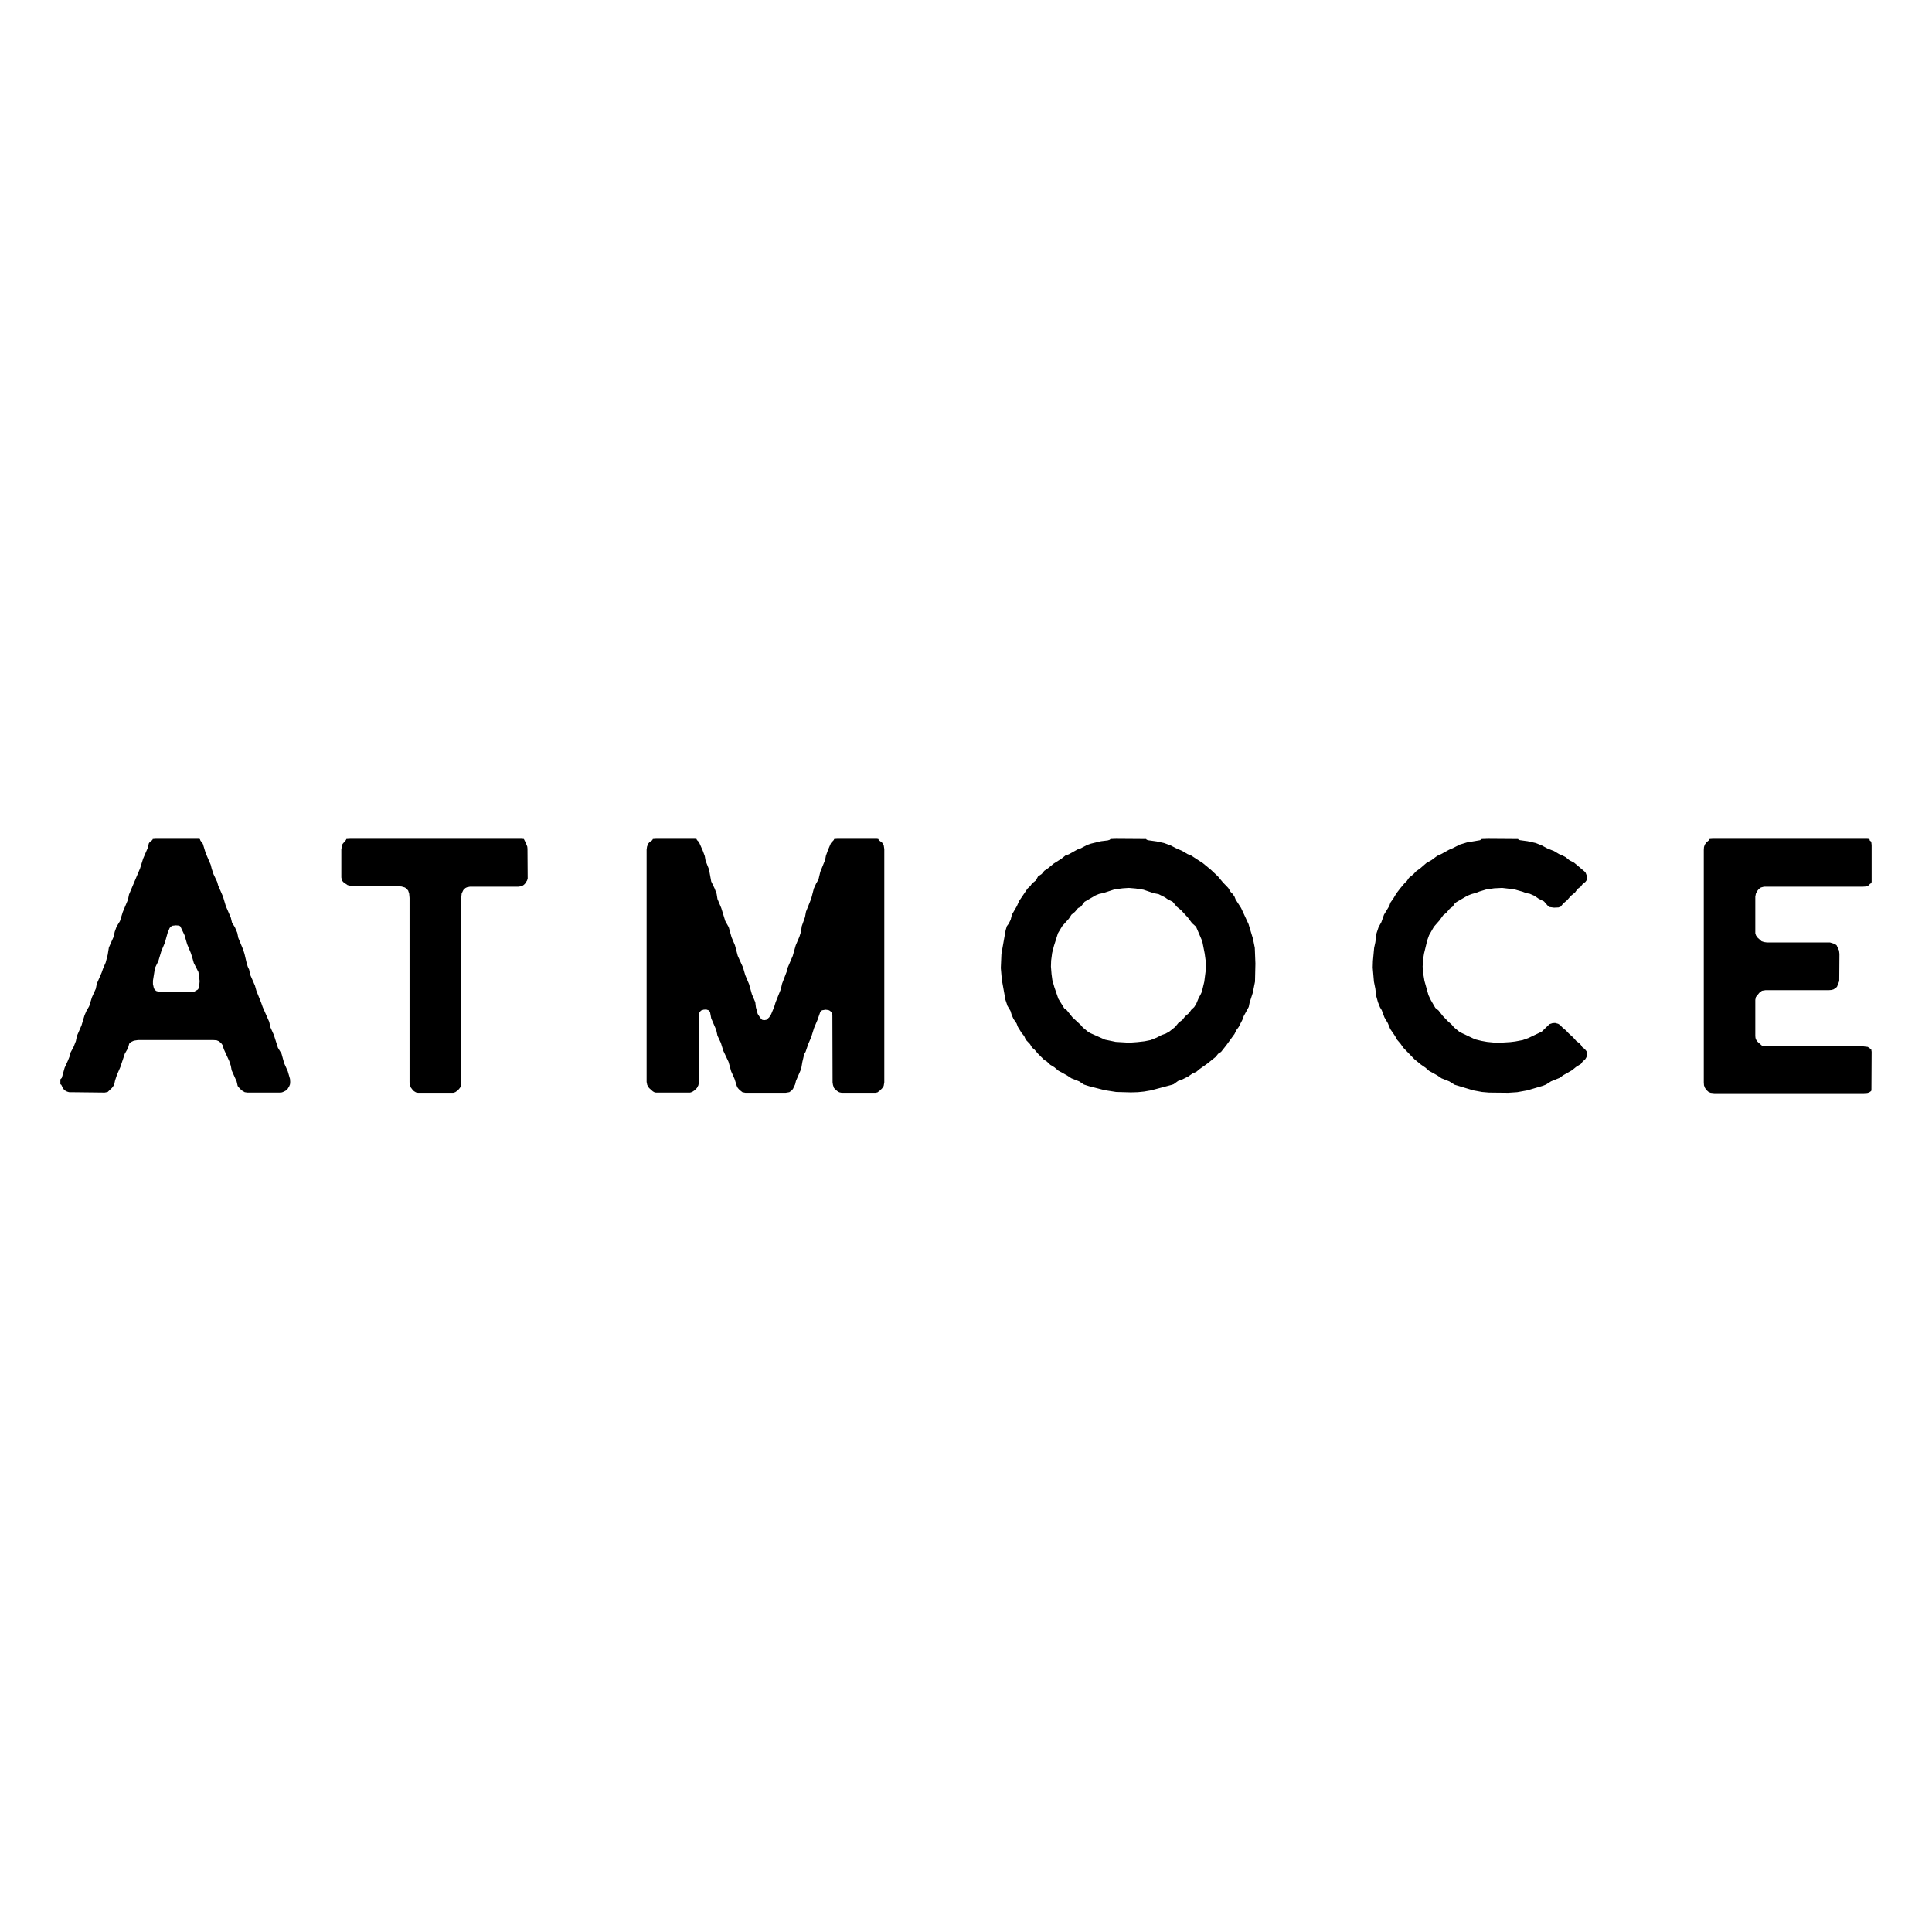
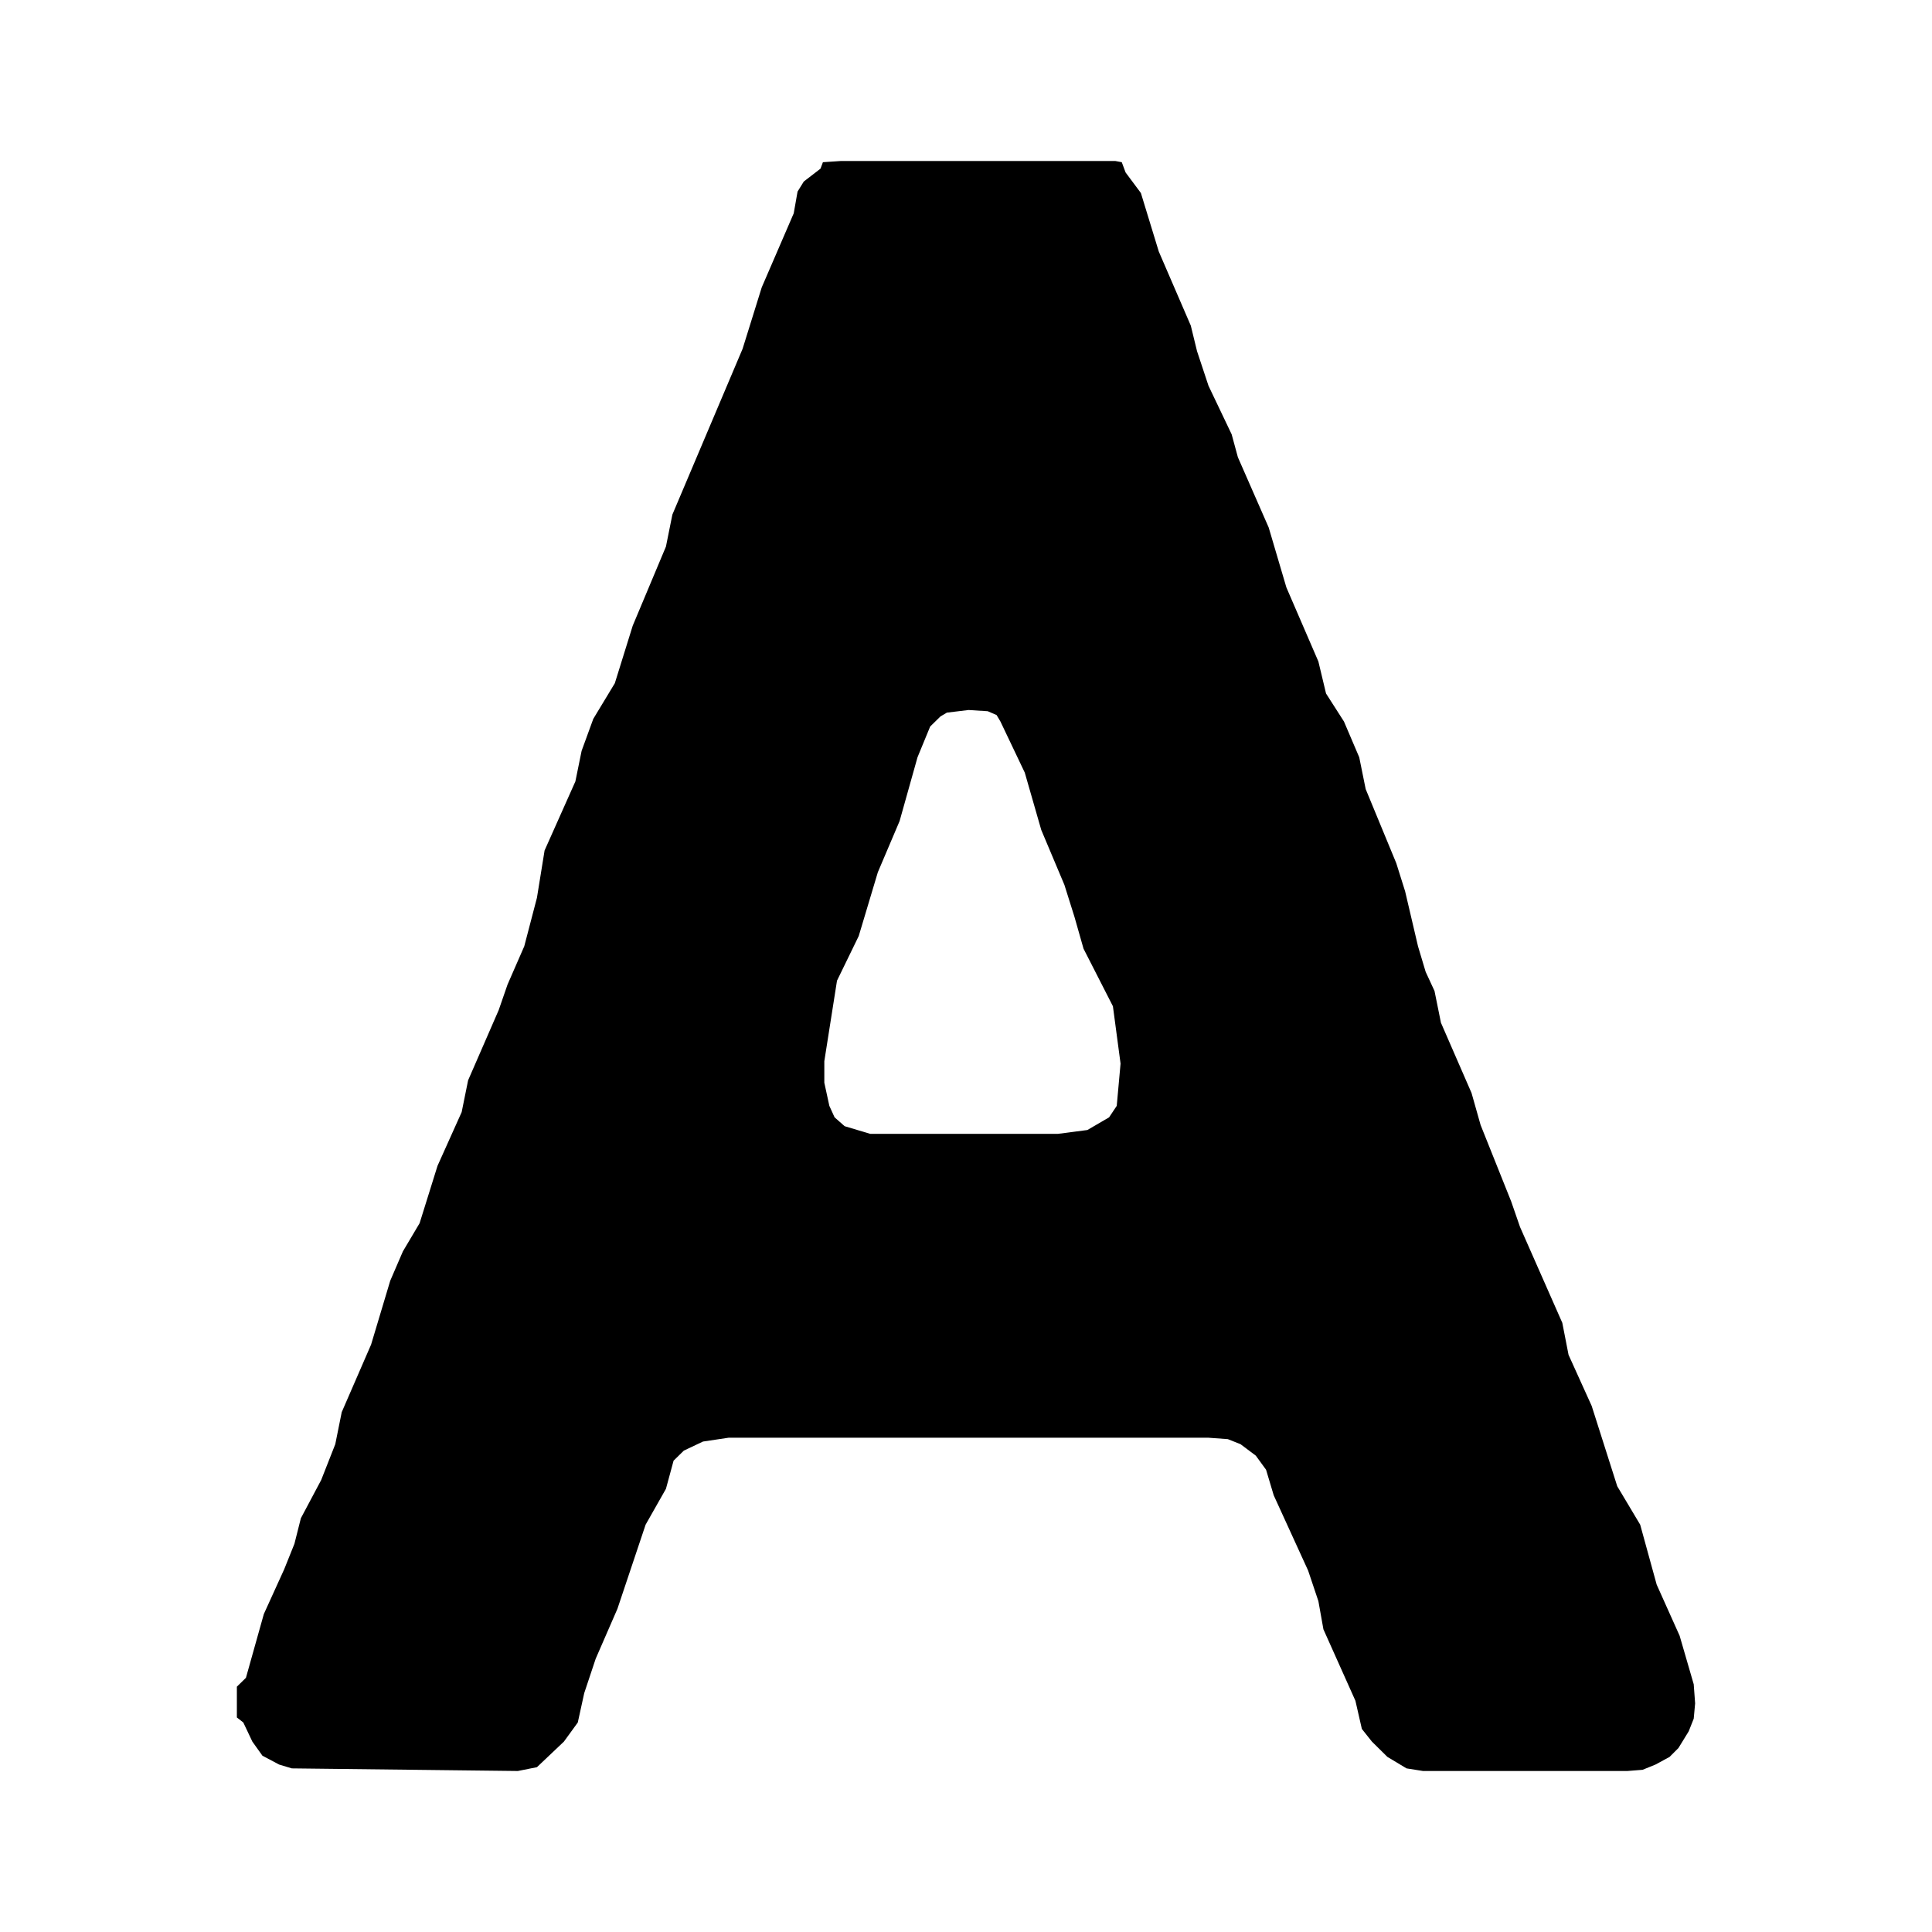
<svg xmlns="http://www.w3.org/2000/svg" width="960" height="960" viewBox="0 0 960 960">
-   <path fill="#000" fill-rule="evenodd" d="M75.9 416.9 L77.3 416.8 L98.8 416.8 L99.3 416.9 L99.6 417.7 L100.8 419.3 L102.2 423.9 L104.7 429.7 L105.2 431.7 L106.1 434.4 L107.9 438.2 L108.4 440.0 L110.8 445.5 L112.2 450.2 L114.7 456.0 L115.3 458.5 L116.7 460.7 L117.9 463.5 L118.4 466.0 L120.8 471.8 L121.5 474.0 L122.5 478.3 L123.1 480.3 L123.8 481.8 L124.3 484.3 L126.7 489.8 L127.4 492.3 L129.8 498.3 L130.5 500.3 L133.8 507.8 L134.3 510.3 L136.1 514.3 L138.1 520.6 L139.9 523.6 L141.2 528.3 L143.0 532.3 L144.1 536.1 L144.2 537.6 L144.1 538.8 L143.7 539.8 L142.9 541.1 L142.2 541.8 L141.1 542.4 L140.1 542.8 L138.9 542.9 L122.9 542.9 L121.6 542.7 L120.1 541.8 L118.9 540.6 L118.1 539.6 L117.6 537.4 L115.1 531.8 L114.7 529.6 L113.9 527.2 L111.2 521.3 L110.6 519.3 L109.8 518.2 L108.6 517.3 L107.6 516.9 L106.1 516.8 L68.5 516.8 L66.5 517.1 L65.0 517.8 L64.2 518.6 L63.6 520.8 L62.0 523.6 L59.8 530.2 L58.1 534.1 L57.2 536.8 L56.7 539.1 L55.6 540.6 L53.5 542.6 L52.0 542.9 L34.3 542.7 L33.3 542.4 L32.0 541.7 L31.2 540.6 L30.5 539.1 L30.0 538.7 L30.0 536.3 L30.7 535.6 L32.1 530.6 L33.7 527.1 L34.5 525.1 L35.0 523.1 L36.6 520.1 L37.7 517.3 L38.2 514.8 L40.5 509.5 L42.0 504.5 L43.0 502.2 L44.3 500.0 L45.7 495.5 L47.6 491.3 L48.1 488.8 L50.5 483.3 L51.2 481.3 L52.5 478.3 L53.5 474.5 L54.1 470.8 L56.5 465.4 L57.0 463.0 L57.9 460.5 L59.6 457.7 L61.0 453.2 L63.6 447.0 L64.1 444.5 L69.6 431.5 L71.1 426.7 L73.6 420.9 L73.9 419.2 L74.4 418.4 L75.7 417.4 Z M172.1 416.9 L173.9 416.8 L259.3 416.8 L260.3 416.9 L261.2 418.7 L262.0 420.7 L262.1 421.7 L262.2 436.5 L261.9 437.5 L260.8 439.2 L260.0 439.9 L259.0 440.4 L257.5 440.6 L233.5 440.6 L232.0 440.9 L231.2 441.3 L230.2 442.3 L229.4 444.0 L229.2 446.0 L229.2 538.6 L229.1 539.6 L228.5 540.6 L227.5 541.8 L226.2 542.7 L225.2 543.0 L223.7 543.0 L207.7 543.0 L206.7 542.8 L205.7 542.2 L205.0 541.5 L204.1 540.3 L203.7 539.1 L203.5 537.8 L203.5 446.2 L203.3 444.0 L202.8 442.5 L201.9 441.5 L201.2 441.0 L199.5 440.5 L198.0 440.4 L174.7 440.3 L172.7 439.8 L170.7 438.4 L169.9 437.5 L169.6 436.0 L169.6 421.9 L170.2 419.4 L171.9 417.4 Z M324.4 416.9 L325.9 416.8 L345.4 416.8 L346.1 416.9 L346.3 417.4 L347.3 418.4 L349.2 422.7 L350.2 425.4 L350.6 427.7 L352.3 432.0 L353.4 438.0 L355.1 441.5 L356.1 444.2 L356.5 446.7 L358.4 451.2 L360.4 457.7 L362.1 460.7 L363.5 465.7 L365.2 469.7 L366.6 475.0 L369.2 480.7 L370.3 484.5 L372.2 489.0 L373.6 494.0 L375.3 498.0 L375.6 500.5 L376.5 503.8 L377.6 505.5 L378.4 506.5 L378.9 506.8 L379.9 506.9 L380.9 506.7 L382.2 505.5 L383.2 503.9 L384.7 500.3 L385.4 498.0 L388.0 491.5 L388.6 488.8 L390.9 482.8 L391.4 480.8 L393.9 475.0 L395.4 469.7 L397.2 465.5 L398.0 463.0 L398.4 460.2 L400.0 455.7 L400.5 453.0 L403.1 446.5 L404.4 441.5 L405.5 439.1 L406.7 437.0 L407.6 433.2 L410.0 427.3 L410.4 425.2 L411.4 422.4 L412.9 418.9 L414.3 417.4 L414.5 416.9 L416.0 416.8 L435.7 416.8 L436.4 416.9 L436.7 417.5 L438.3 418.7 L439.1 419.9 L439.4 421.9 L439.4 537.8 L439.1 539.6 L438.3 540.8 L437.2 541.9 L436.0 542.8 L435.0 543.0 L418.2 543.0 L417.2 542.8 L416.5 542.5 L415.6 541.8 L414.4 540.6 L413.9 539.1 L413.7 537.8 L413.6 504.5 L413.3 503.3 L412.5 502.3 L411.7 501.9 L410.2 501.7 L408.5 502.0 L408.0 502.3 L407.6 502.8 L406.2 506.8 L404.5 510.8 L403.1 515.3 L401.6 518.8 L400.3 522.6 L399.6 523.8 L398.7 527.6 L398.1 531.1 L395.5 537.1 L395.1 538.8 L394.0 541.1 L393.2 542.0 L392.2 542.7 L390.4 543.0 L370.4 543.0 L368.9 542.7 L367.5 541.6 L366.6 540.6 L366.1 539.6 L365.0 536.1 L363.3 532.3 L362.0 527.6 L359.4 522.1 L358.2 518.2 L356.5 514.6 L355.9 511.8 L353.4 506.0 L352.8 502.8 L352.1 502.0 L350.9 501.6 L349.6 501.7 L348.4 502.1 L347.7 502.8 L347.3 503.8 L347.3 537.8 L347.0 539.3 L346.3 540.6 L345.1 541.8 L343.9 542.6 L342.9 542.9 L341.1 542.9 L325.9 542.9 L325.1 542.7 L324.4 542.3 L322.5 540.6 L321.6 539.1 L321.3 537.6 L321.3 422.2 L321.5 420.7 L322.1 419.2 L322.8 418.4 L324.1 417.5 Z M551.8 416.9 L554.6 416.8 L568.9 416.9 L569.5 416.9 L569.7 417.2 L570.4 417.5 L574.7 418.1 L578.4 418.9 L581.7 420.1 L584.4 421.5 L587.4 422.8 L590.1 424.4 L591.7 425.0 L597.7 428.9 L601.7 432.2 L605.2 435.5 L607.7 438.5 L610.3 441.2 L611.5 443.2 L612.5 444.2 L613.4 445.5 L614.0 447.0 L616.7 451.2 L620.4 459.2 L622.6 466.5 L623.5 471.0 L623.8 478.8 L623.6 487.8 L622.5 493.3 L620.9 498.3 L620.5 500.3 L618.0 504.9 L617.3 506.8 L615.5 510.3 L614.4 511.8 L613.4 513.8 L609.4 519.3 L606.8 522.6 L605.3 523.6 L604.0 525.2 L599.9 528.5 L596.2 531.1 L594.4 532.6 L592.7 533.3 L590.4 534.9 L587.4 536.4 L585.4 537.1 L583.2 538.7 L582.4 539.0 L571.9 541.8 L568.4 542.4 L565.4 542.7 L561.9 542.8 L554.6 542.6 L548.9 541.7 L541.1 539.7 L538.6 538.9 L536.2 537.3 L532.4 535.8 L530.1 534.3 L525.9 532.0 L523.9 530.3 L521.9 529.1 L520.1 527.4 L518.8 526.6 L515.8 523.6 L514.1 521.6 L512.8 520.5 L511.8 518.8 L509.7 516.6 L508.9 514.8 L507.6 513.2 L505.8 510.3 L505.1 508.5 L503.6 506.3 L502.7 504.3 L502.1 502.3 L500.6 499.8 L499.6 496.8 L497.8 486.8 L497.3 481.0 L497.6 474.0 L499.7 462.2 L500.3 460.2 L501.2 459.0 L502.2 457.0 L502.8 454.5 L505.3 450.2 L506.4 447.7 L510.6 441.5 L512.0 440.2 L512.8 439.0 L514.7 437.5 L515.8 435.5 L517.6 434.3 L518.9 432.7 L520.8 431.4 L523.6 429.1 L527.4 426.7 L529.4 425.1 L531.1 424.5 L535.4 422.1 L537.1 421.5 L540.1 419.9 L542.1 419.2 L547.1 418.0 L550.4 417.6 L551.4 417.3 Z M736.3 416.9 L739.4 416.8 L753.6 416.9 L754.3 416.9 L754.6 417.3 L755.4 417.5 L759.1 418.0 L763.1 418.9 L766.1 420.1 L768.9 421.6 L772.2 422.9 L774.7 424.4 L776.2 425.0 L777.9 425.9 L779.9 427.5 L782.2 428.7 L787.3 433.0 L787.9 433.7 L788.6 435.5 L788.5 437.2 L787.8 438.2 L786.4 439.3 L785.4 440.6 L783.9 441.7 L782.6 443.5 L780.5 445.2 L778.7 447.3 L776.7 449.0 L775.5 450.5 L774.4 450.9 L772.2 451.0 L769.9 450.7 L769.2 450.2 L767.2 447.9 L764.6 446.6 L762.4 445.1 L760.1 444.1 L758.4 443.8 L756.6 443.1 L752.4 441.9 L746.4 441.2 L742.4 441.4 L738.4 442.0 L735.1 443.0 L733.6 443.6 L731.1 444.3 L729.1 445.1 L723.6 448.3 L722.8 449.0 L721.8 450.5 L720.4 451.5 L718.7 453.5 L717.1 454.8 L715.3 457.3 L712.5 460.5 L710.1 464.7 L709.2 467.2 L707.6 473.8 L707.1 476.9 L706.9 480.3 L707.2 483.8 L707.8 487.4 L709.8 494.5 L711.0 497.0 L713.2 500.8 L714.8 502.1 L716.9 504.8 L719.3 507.3 L721.3 509.1 L722.5 510.5 L725.3 512.8 L732.9 516.4 L736.1 517.2 L738.9 517.7 L743.9 518.2 L750.4 517.8 L752.9 517.5 L756.6 516.8 L759.4 515.8 L766.1 512.6 L769.9 508.9 L771.4 508.4 L772.7 508.3 L774.2 508.7 L775.2 509.3 L776.3 510.5 L778.2 512.1 L779.4 513.4 L781.7 515.5 L783.3 517.3 L784.7 518.3 L785.6 519.3 L786.2 520.3 L787.4 521.2 L788.3 522.3 L788.6 523.6 L788.3 525.3 L787.7 526.3 L786.3 527.6 L785.6 528.6 L783.2 530.1 L781.1 531.8 L776.7 534.3 L774.9 535.6 L770.7 537.3 L768.2 538.9 L766.7 539.5 L758.9 541.8 L753.9 542.7 L749.4 543.0 L739.9 542.9 L736.4 542.6 L732.1 541.8 L722.8 539.0 L720.1 537.3 L716.3 535.8 L714.1 534.3 L710.1 532.1 L708.3 530.5 L706.1 529.0 L702.8 526.3 L697.3 520.6 L695.9 518.6 L694.1 516.5 L693.2 514.8 L690.8 511.3 L689.6 508.4 L687.9 505.5 L686.6 502.0 L685.7 500.5 L684.7 498.0 L683.8 494.8 L683.4 491.3 L682.7 487.8 L682.1 480.8 L682.2 477.5 L682.8 471.0 L683.4 468.2 L684.0 463.7 L685.0 460.7 L686.4 458.2 L687.7 454.5 L690.3 450.2 L690.9 448.5 L692.5 446.2 L693.8 444.0 L695.7 441.5 L697.8 439.0 L699.1 437.7 L700.1 436.2 L702.3 434.4 L703.6 433.0 L705.8 431.4 L708.8 428.8 L711.3 427.4 L714.1 425.3 L716.1 424.4 L720.1 422.2 L721.8 421.5 L725.3 419.7 L728.9 418.6 L735.4 417.5 Z M849.5 416.9 L851.0 416.8 L927.8 416.8 L928.9 416.9 L929.1 417.7 L929.8 418.2 L930.0 419.9 L930.0 438.2 L929.8 438.9 L929.3 439.1 L928.3 440.1 L927.1 440.5 L925.6 440.6 L876.5 440.6 L875.0 441.0 L874.0 441.7 L873.2 442.7 L872.5 444.0 L872.2 445.5 L872.2 463.7 L872.5 464.7 L873.1 465.7 L875.3 467.7 L876.5 468.1 L878.0 468.3 L909.3 468.3 L911.6 469.0 L912.6 469.7 L913.8 472.3 L914.0 474.0 L913.9 487.5 L912.8 490.3 L912.3 490.8 L911.1 491.6 L910.1 491.9 L908.8 492.0 L877.3 492.0 L875.5 492.3 L874.2 493.3 L872.5 495.4 L872.2 496.8 L872.2 514.8 L872.3 515.8 L872.7 516.8 L873.3 517.6 L875.3 519.4 L876.0 519.8 L877.0 519.9 L925.6 519.9 L928.1 520.2 L929.8 521.4 L930.0 522.6 L929.9 541.3 L929.8 542.1 L928.8 542.8 L927.8 543.1 L926.1 543.2 L851.8 543.2 L850.0 543.0 L849.0 542.6 L848.1 541.8 L847.2 540.6 L846.7 539.3 L846.6 537.8 L846.6 422.4 L846.7 420.9 L847.1 419.7 L848.0 418.5 L849.3 417.4 Z M560.9 441.2 L564.4 441.5 L568.2 442.1 L573.2 443.8 L575.7 444.3 L578.9 445.9 L580.0 446.7 L582.7 448.1 L584.7 450.5 L586.9 452.3 L590.3 456.0 L592.3 458.7 L594.0 460.2 L594.4 460.7 L597.4 467.7 L598.6 473.8 L599.1 477.5 L599.2 479.8 L599.1 482.3 L598.4 487.8 L597.2 492.8 L596.4 494.5 L595.7 495.7 L594.4 498.8 L593.4 500.4 L591.9 501.8 L590.9 503.3 L588.9 505.0 L587.5 506.8 L585.7 508.1 L583.9 510.3 L581.0 512.6 L579.2 513.6 L577.4 514.2 L574.7 515.6 L571.7 516.8 L568.7 517.4 L565.2 517.8 L561.1 518.1 L554.4 517.7 L549.1 516.6 L541.9 513.4 L540.8 512.8 L538.0 510.5 L537.0 509.3 L532.9 505.5 L530.1 502.0 L528.8 501.0 L525.9 496.3 L523.9 490.5 L522.9 487.0 L522.5 484.0 L522.2 480.3 L522.3 477.3 L522.8 473.5 L523.7 470.0 L525.7 463.7 L527.8 460.2 L531.1 456.5 L532.4 454.5 L534.1 453.1 L535.7 451.2 L537.1 450.5 L538.9 448.1 L544.4 444.9 L546.1 444.2 L548.4 443.7 L553.9 441.9 L557.9 441.4 Z M85.6 460.0 L87.3 459.8 L88.8 459.9 L89.5 460.2 L89.8 460.7 L91.7 464.7 L93.0 469.2 L94.8 473.5 L95.6 476.0 L96.3 478.5 L98.6 483.0 L99.2 487.5 L98.9 490.8 L98.3 491.7 L96.6 492.7 L94.3 493.0 L79.6 493.0 L77.6 492.4 L76.8 491.7 L76.4 490.8 L76.0 489.0 L76.0 487.3 L77.0 481.0 L78.7 477.5 L80.2 472.5 L81.9 468.5 L83.3 463.5 L84.3 461.1 L85.1 460.3 Z" />
+   <path fill="#000" fill-rule="evenodd" d="M 408.9 80.6 L 417.8 80.0 L 554.2 80.0 L 557.4 80.6 L 559.3 85.7 L 566.9 95.9 L 575.8 125.0 L 591.7 161.8 L 594.8 174.5 L 600.5 191.7 L 612.0 215.8 L 615.1 227.2 L 630.4 262.1 L 639.2 291.9 L 655.1 328.7 L 658.9 344.6 L 667.8 358.5 L 675.4 376.3 L 678.6 392.1 L 693.8 428.9 L 698.2 442.9 L 704.6 470.2 L 708.4 482.9 L 712.8 492.4 L 716.0 508.2 L 731.2 543.1 L 735.7 559.0 L 750.9 597.0 L 755.3 609.7 L 776.3 657.3 L 779.4 673.2 L 790.9 698.6 L 803.6 738.5 L 815.0 757.6 L 823.2 787.4 L 834.6 812.8 L 841.6 836.9 L 842.3 846.4 L 841.6 854.0 L 839.1 860.3 L 834.0 868.6 L 829.6 873.0 L 822.6 876.8 L 816.2 879.4 L 808.6 880.0 L 707.1 880.0 L 698.9 878.7 L 689.4 873.0 L 681.7 865.4 L 676.7 859.1 L 673.5 845.1 L 657.6 809.6 L 655.1 795.6 L 650.0 780.4 L 632.9 743.0 L 629.1 730.3 L 624.0 723.3 L 616.4 717.6 L 610.1 715.1 L 600.5 714.4 L 362.0 714.4 L 349.3 716.3 L 339.8 720.8 L 334.7 725.8 L 330.9 739.8 L 320.8 757.6 L 306.8 799.4 L 296.0 824.2 L 290.3 841.3 L 287.1 855.9 L 280.2 865.4 L 266.8 878.1 L 257.3 880.0 L 145.0 878.7 L 138.7 876.8 L 130.4 872.4 L 125.4 865.4 L 120.9 855.9 L 117.7 853.4 L 117.7 838.1 L 122.2 833.7 L 131.1 802.0 L 141.2 779.8 L 146.3 767.1 L 149.5 754.4 L 159.6 735.4 L 166.6 717.6 L 169.8 701.7 L 184.4 668.1 L 193.9 636.4 L 200.2 621.8 L 208.5 607.8 L 217.4 579.3 L 229.4 552.6 L 232.6 536.8 L 247.8 501.9 L 252.2 489.2 L 260.5 470.2 L 266.8 446.1 L 270.6 422.6 L 285.9 388.3 L 289.0 373.1 L 294.8 357.2 L 305.5 339.5 L 314.4 310.9 L 330.9 271.6 L 334.1 255.7 L 369.0 173.3 L 378.5 142.8 L 394.4 106.0 L 396.3 95.2 L 399.4 90.2 L 407.7 83.8 Z M 470.5 354.1 L 481.3 352.8 L 490.8 353.4 L 495.2 355.3 L 497.1 358.5 L 509.2 383.9 L 517.4 412.4 L 528.9 439.7 L 533.9 455.6 L 538.4 471.4 L 553.0 500.0 L 556.8 528.5 L 554.9 549.5 L 551.1 555.2 L 540.3 561.5 L 525.7 563.4 L 432.4 563.4 L 419.7 559.6 L 414.7 555.2 L 412.1 549.5 L 409.6 538.0 L 409.6 527.3 L 415.9 487.3 L 426.7 465.1 L 436.2 433.4 L 447.0 408.0 L 455.9 376.3 L 462.2 361.0 L 467.3 356.0 Z" />
</svg>
